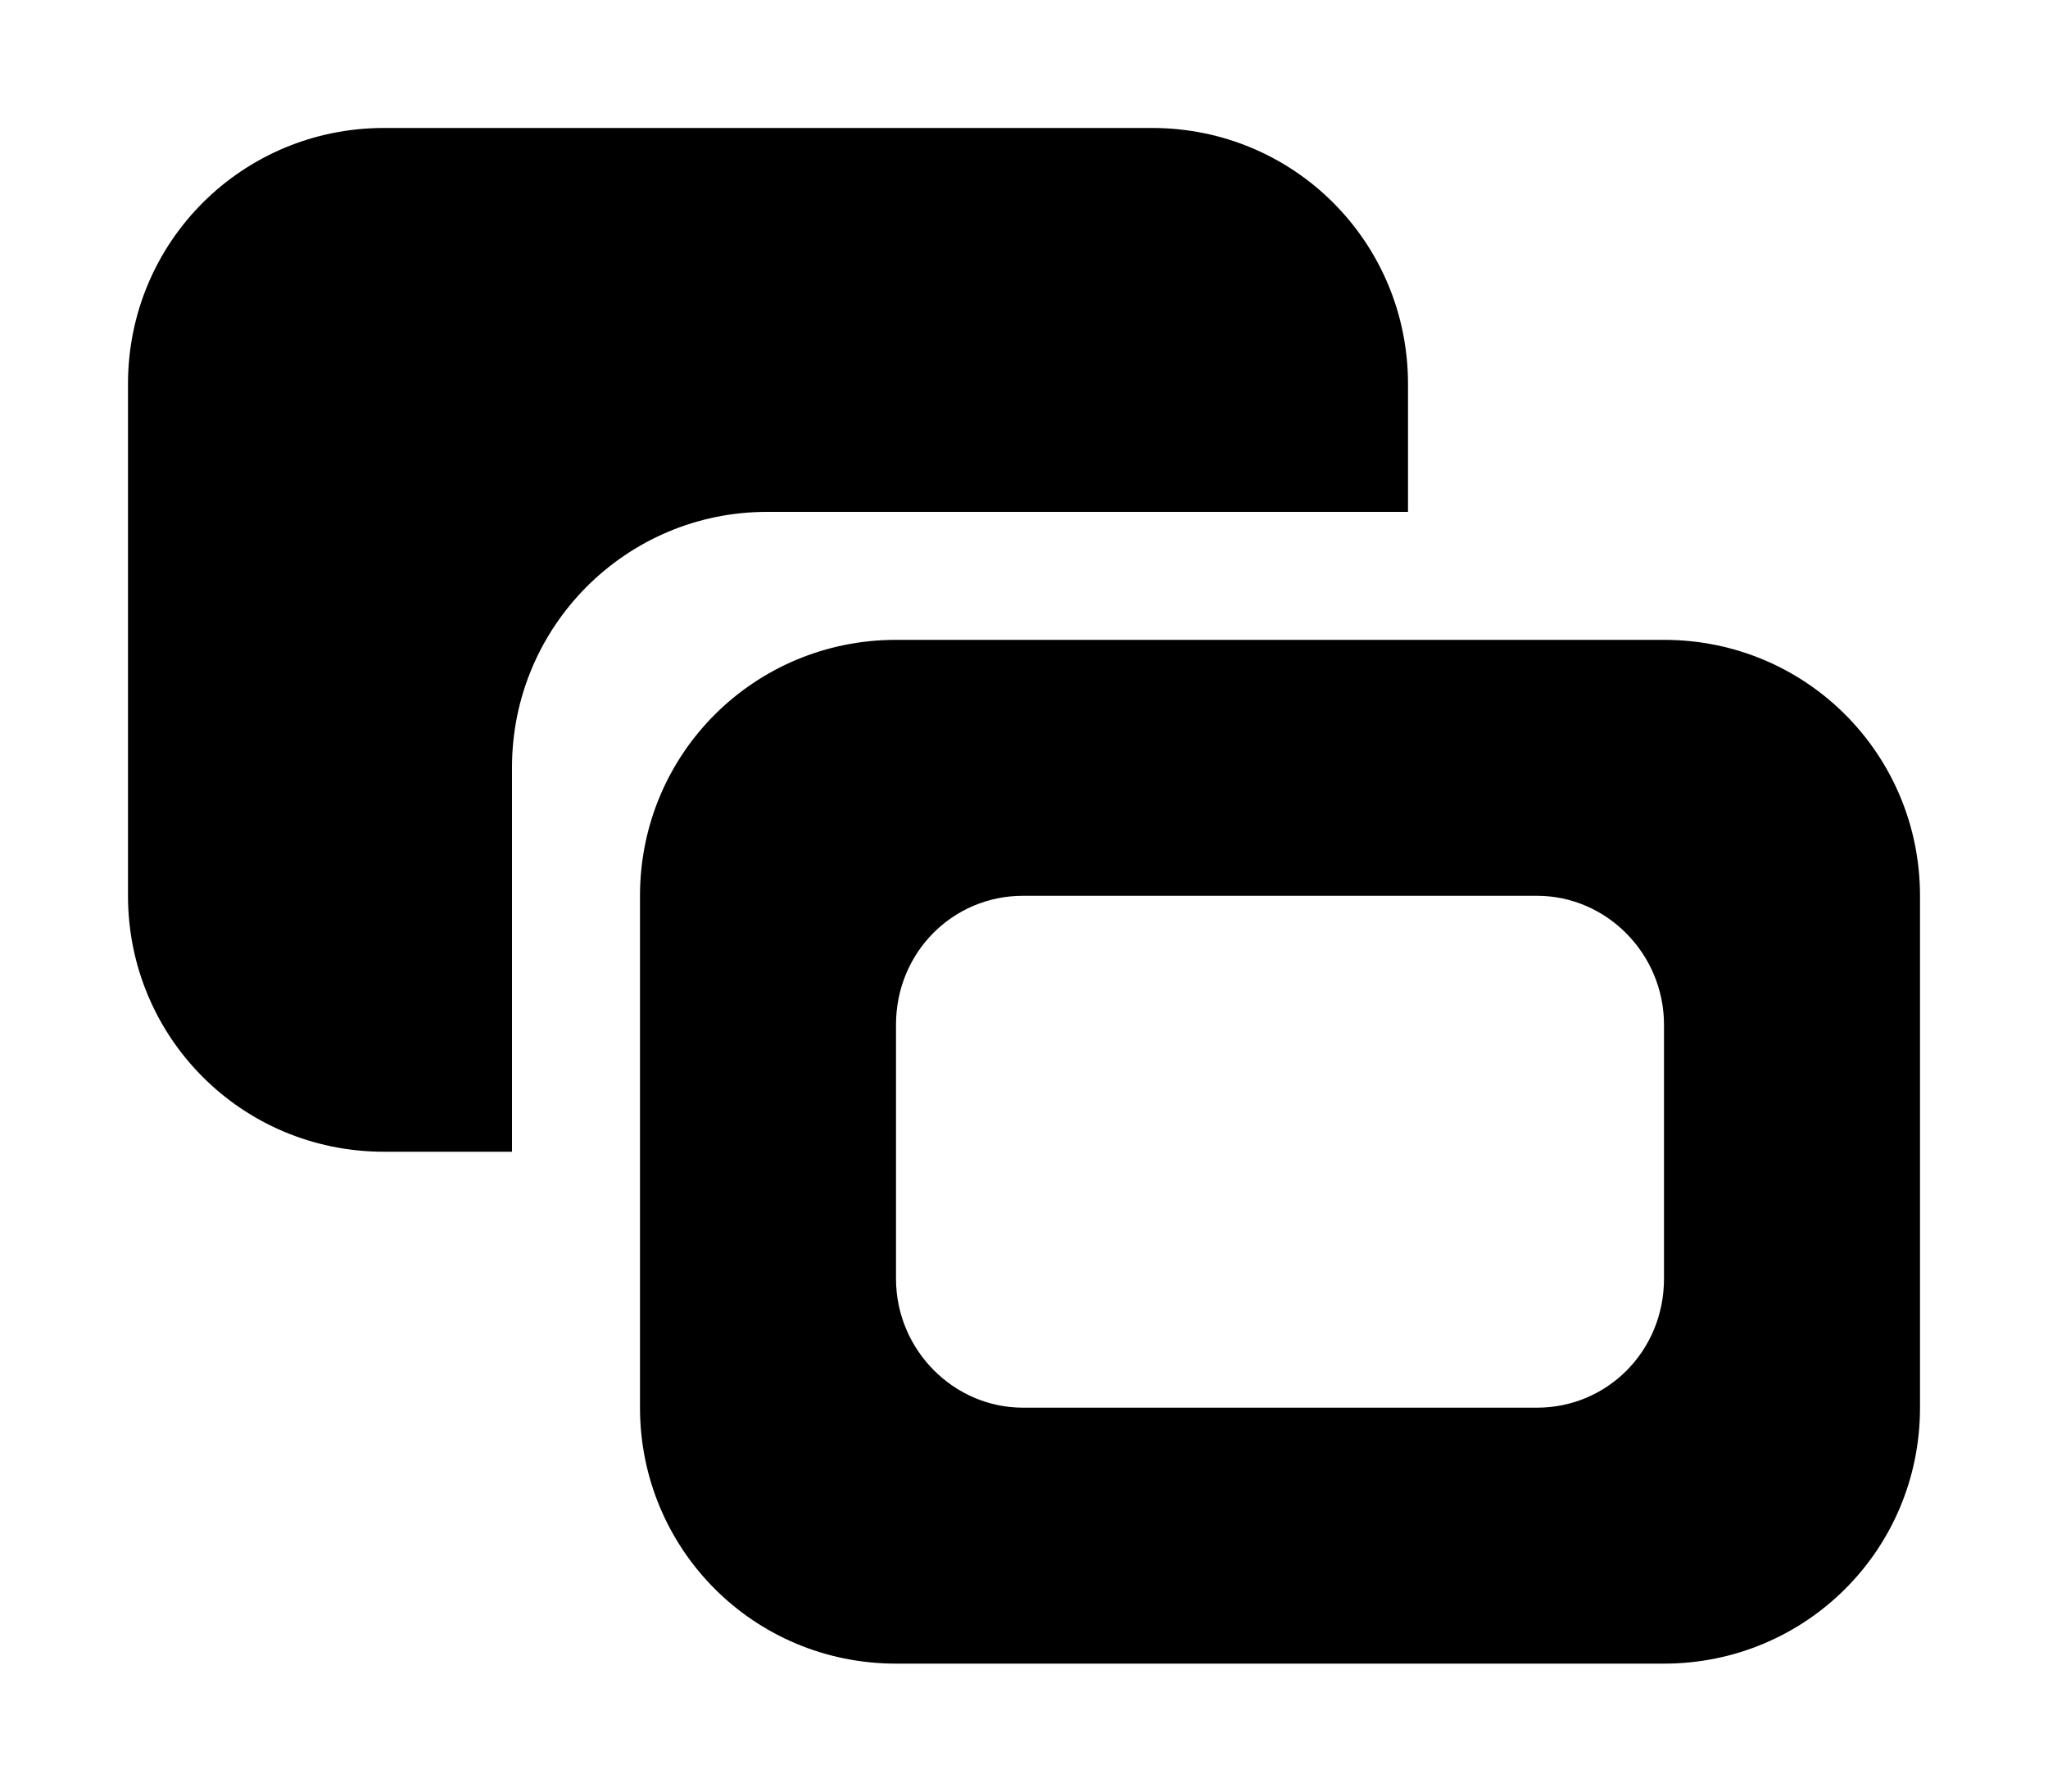
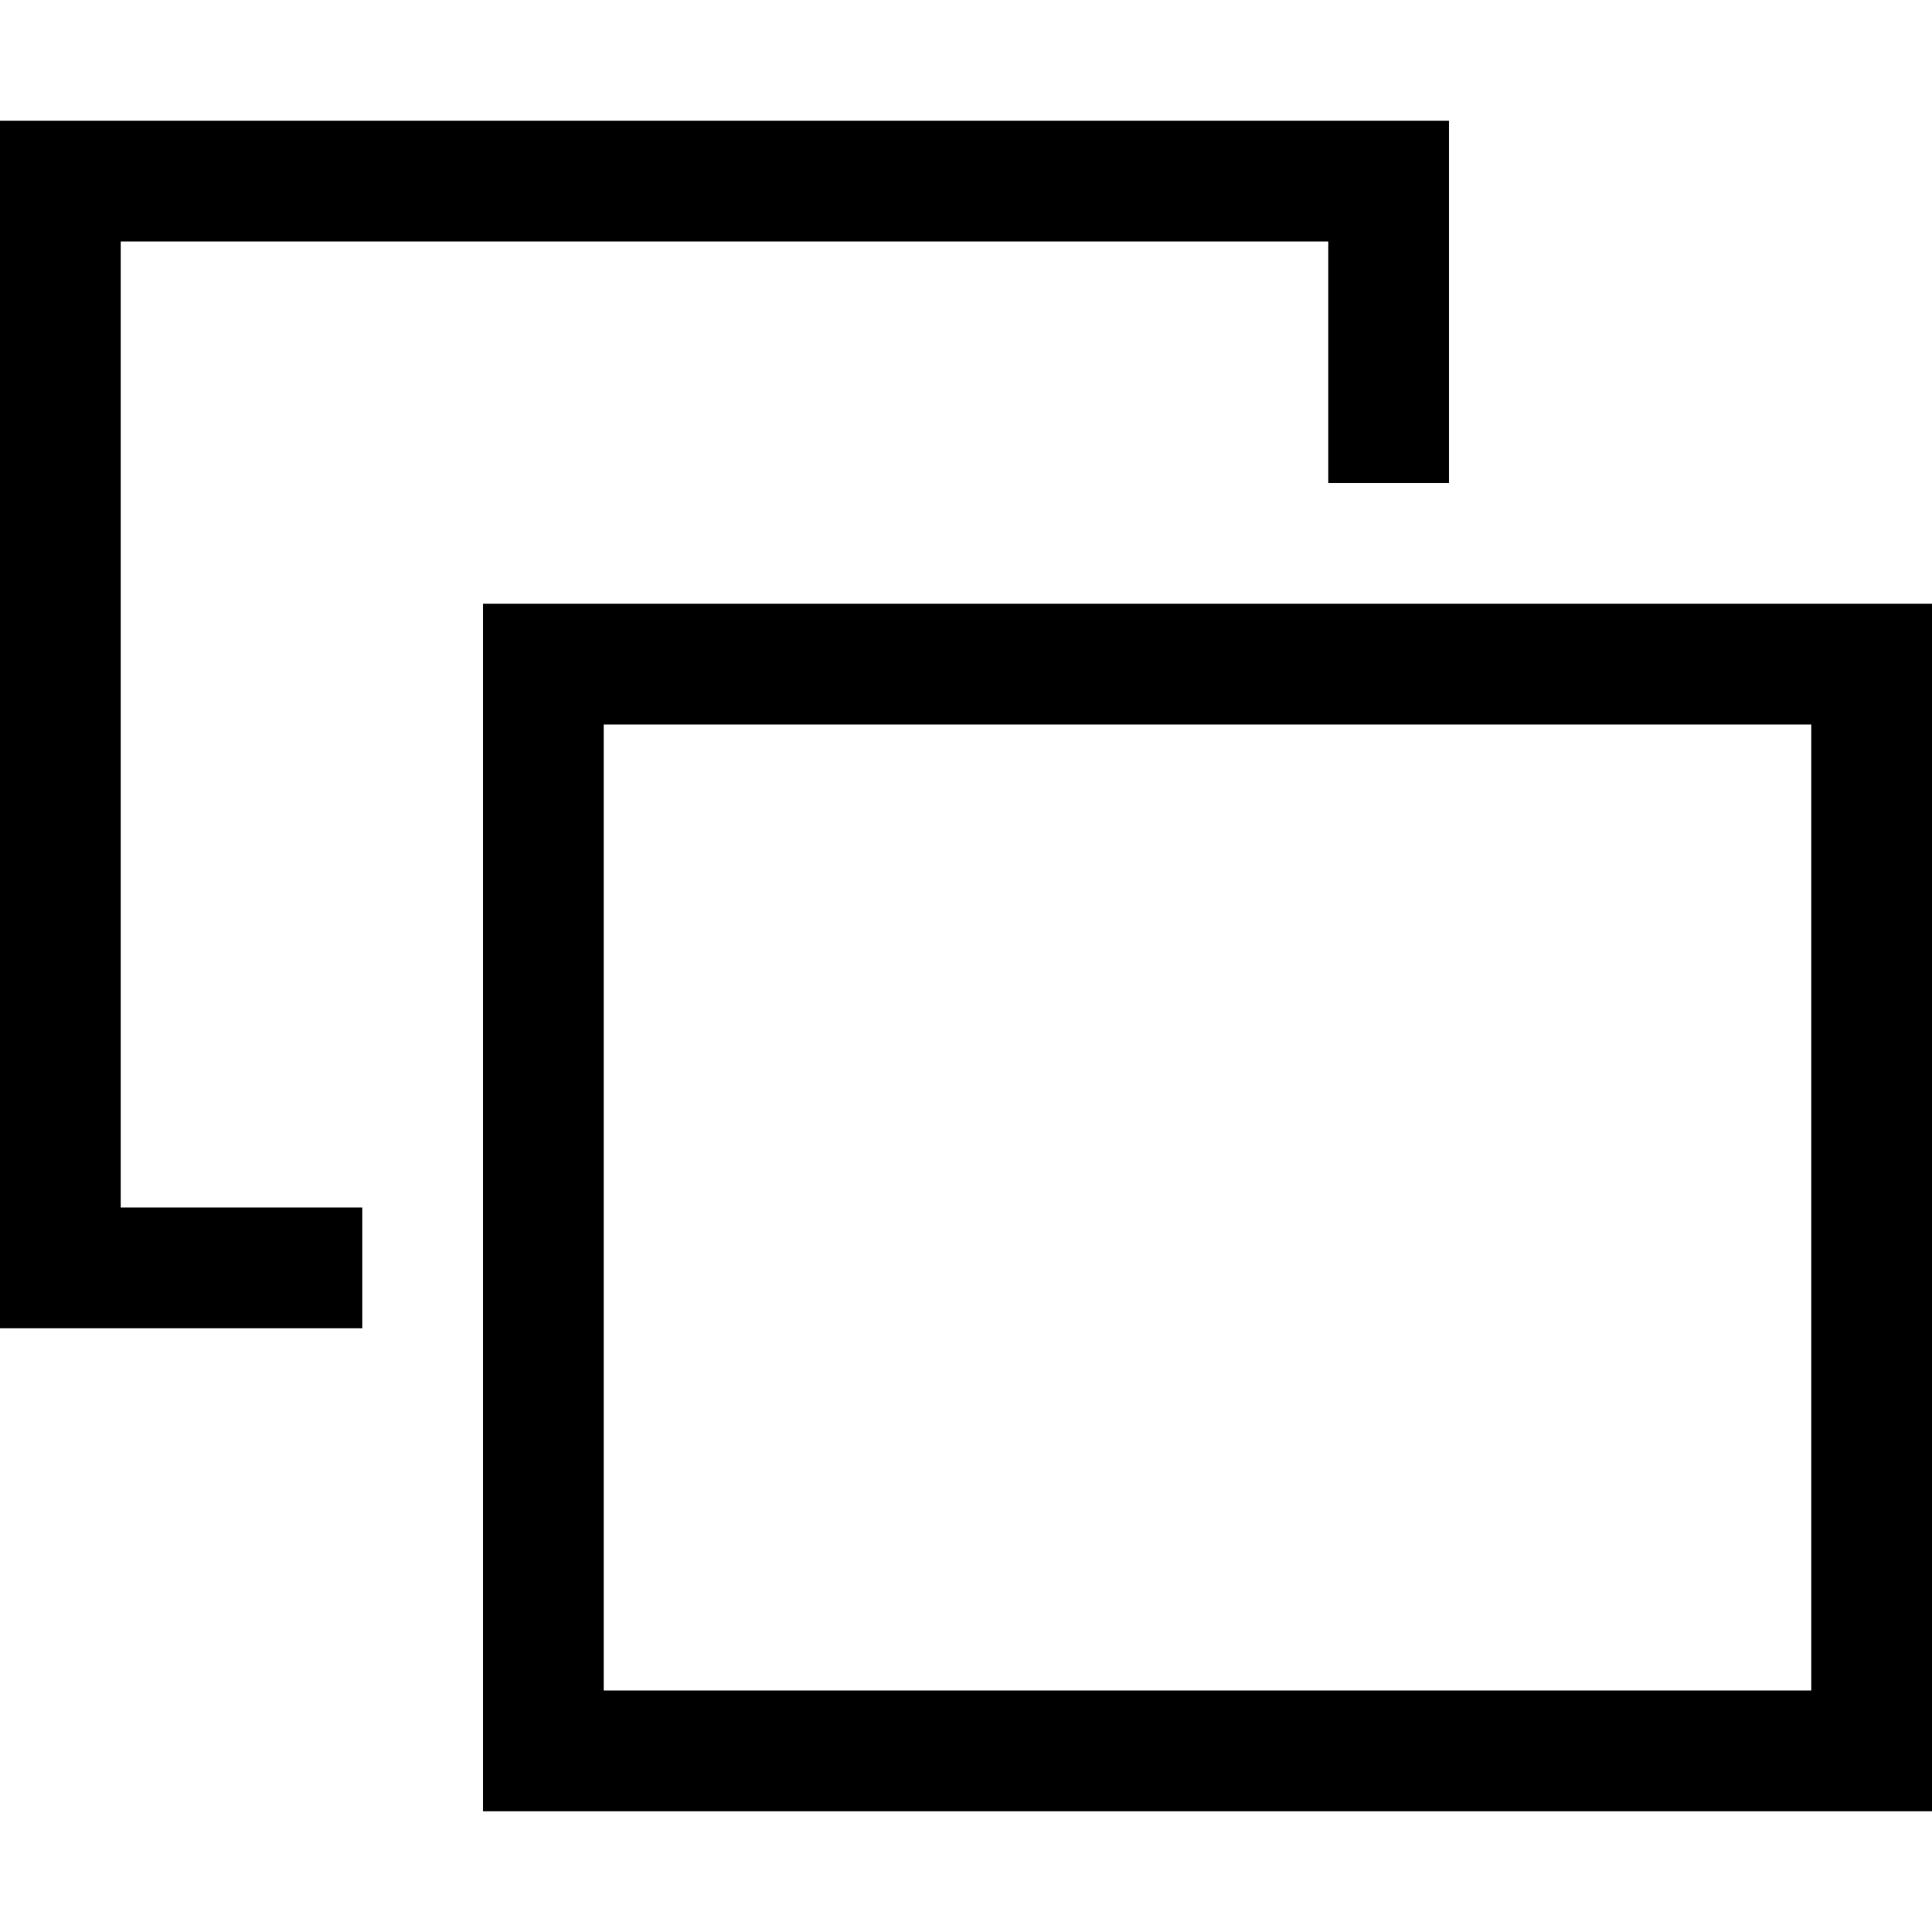
- <svg xmlns="http://www.w3.org/2000/svg" version="1.1" viewBox="0 0 16 14">
-   <path d="M 3 1 L 9 1 C 10.113 1 11 1.895 11 3 L 11 4 L 5.992 4 C 4.891 4 4 4.895 4 5.996 L 4 9 L 3 9 C 1.887 9 1 8.105 1 7 L 1 3 C 1 1.887 1.895 1 3 1 Z" />
-   <path d="M 7 5 L 13 5 C 14.113 5 15 5.895 15 7 L 15 11 C 15 12.113 14.105 13 13 13 L 7 13 C 5.887 13 5 12.105 5 11 L 5 7 C 5 5.887 5.895 5 7 5 Z M 7.992 7 C 7.445 7 7 7.441 7 8.008 L 7 9.992 C 7 10.547 7.449 11 7.992 11 L 12.008 11 C 12.555 11 13 10.559 13 9.992 L 13 8.008 C 13 7.453 12.551 7 12.008 7 Z" />
+ <svg xmlns="http://www.w3.org/2000/svg" viewBox="0 0 16 16" version="1.1">
+   <rect class="stroked" fill="none" stroke="black" x="4.5" y="5.5" width="11" height="9" />
+   <path class="stroked" fill="none" stroke="black" d="M 3 10.5 L 0.5 10.5 L 0.5 1.5 L 11.5 1.5 L 11.5 4" />
</svg>
